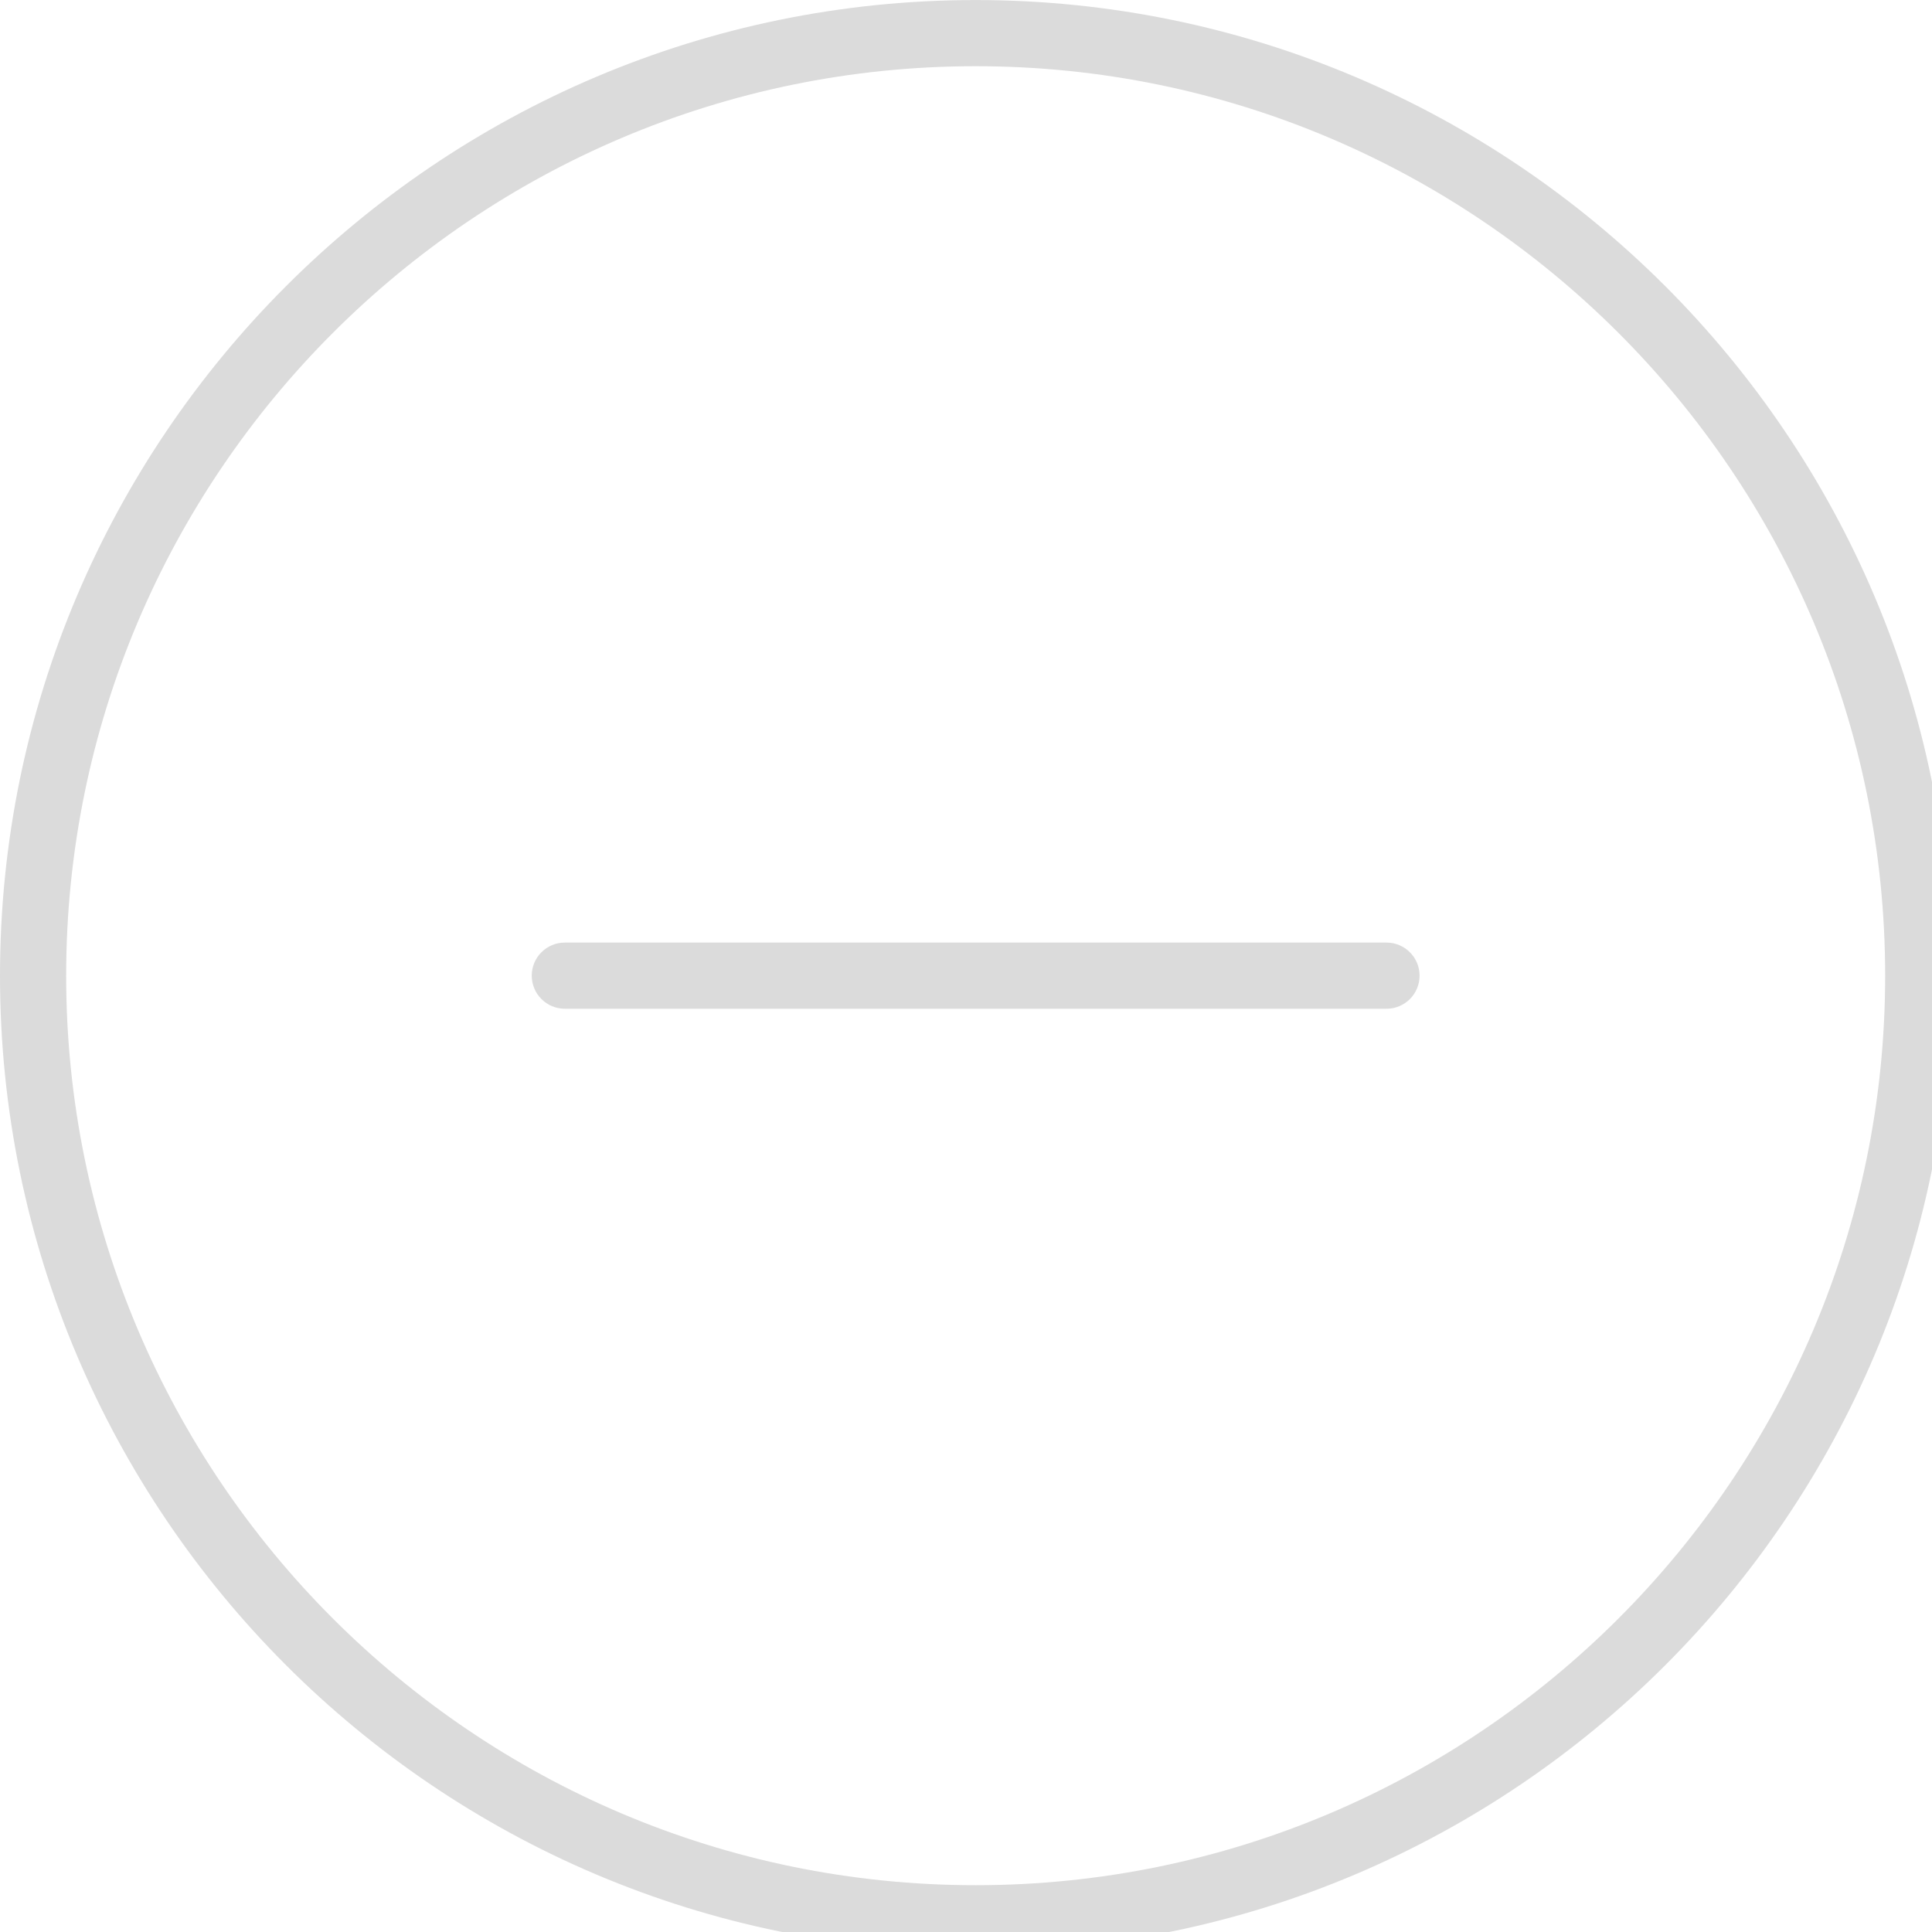
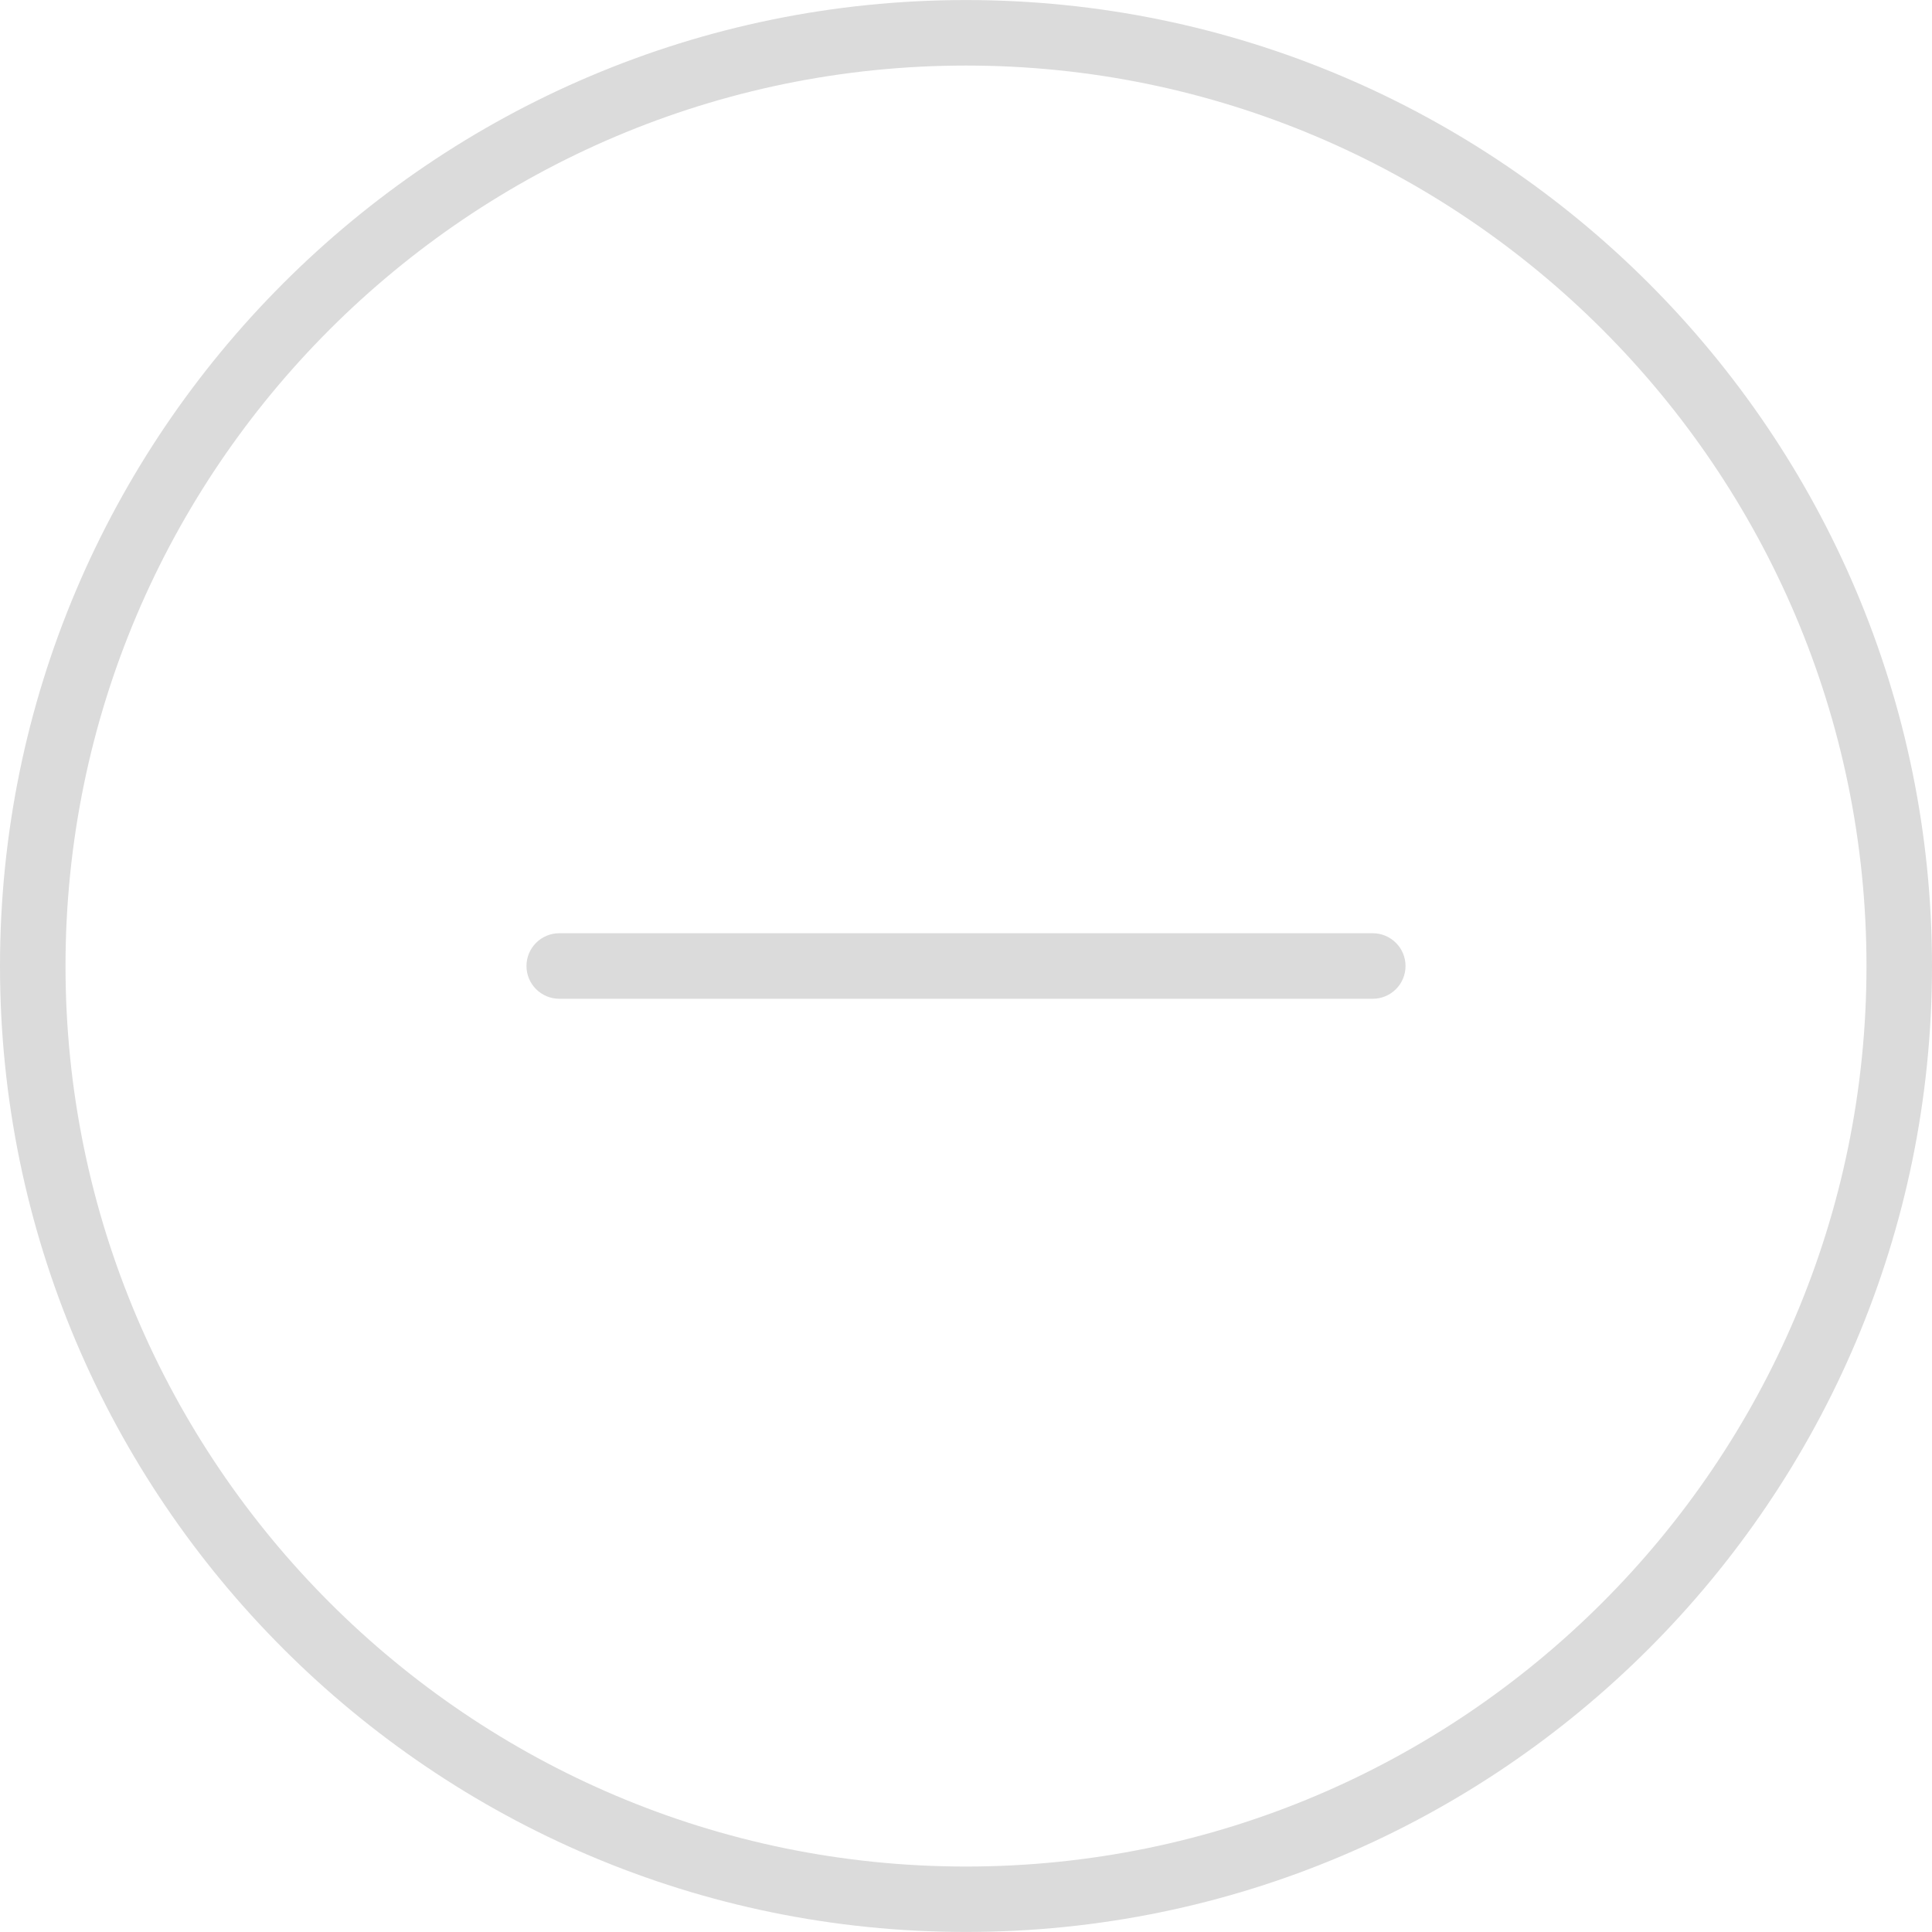
- <svg xmlns="http://www.w3.org/2000/svg" version="1.1" viewBox="0 0 43.8 43.8" style="enable-background:new 0 0 43.8 43.8;" xml:space="preserve">
+ <svg xmlns="http://www.w3.org/2000/svg" version="1.1" viewBox="0 0 44.238 44.238" style="enable-background:new 0 0 44.238 44.238;" xml:space="preserve">
  <g>
    <g>
      <path fill="#dbdbdb" d="M22.119,44.237C9.922,44.237,0,34.315,0,22.12C0,9.924,9.922,0.001,22.119,0.001S44.238,9.923,44.238,22.12    S34.316,44.237,22.119,44.237z M22.119,1.501C10.75,1.501,1.5,10.751,1.5,22.12s9.25,20.619,20.619,20.619    s20.619-9.25,20.619-20.619S33.488,1.501,22.119,1.501z" />
      <g>
        <path fill="#dbdbdb" d="M31.434,22.869H12.805c-0.414,0-0.75-0.336-0.75-0.75s0.336-0.75,0.75-0.75h18.628c0.414,0,0.75,0.336,0.75,0.75     S31.848,22.869,31.434,22.869z" />
      </g>
    </g>
  </g>
</svg>
